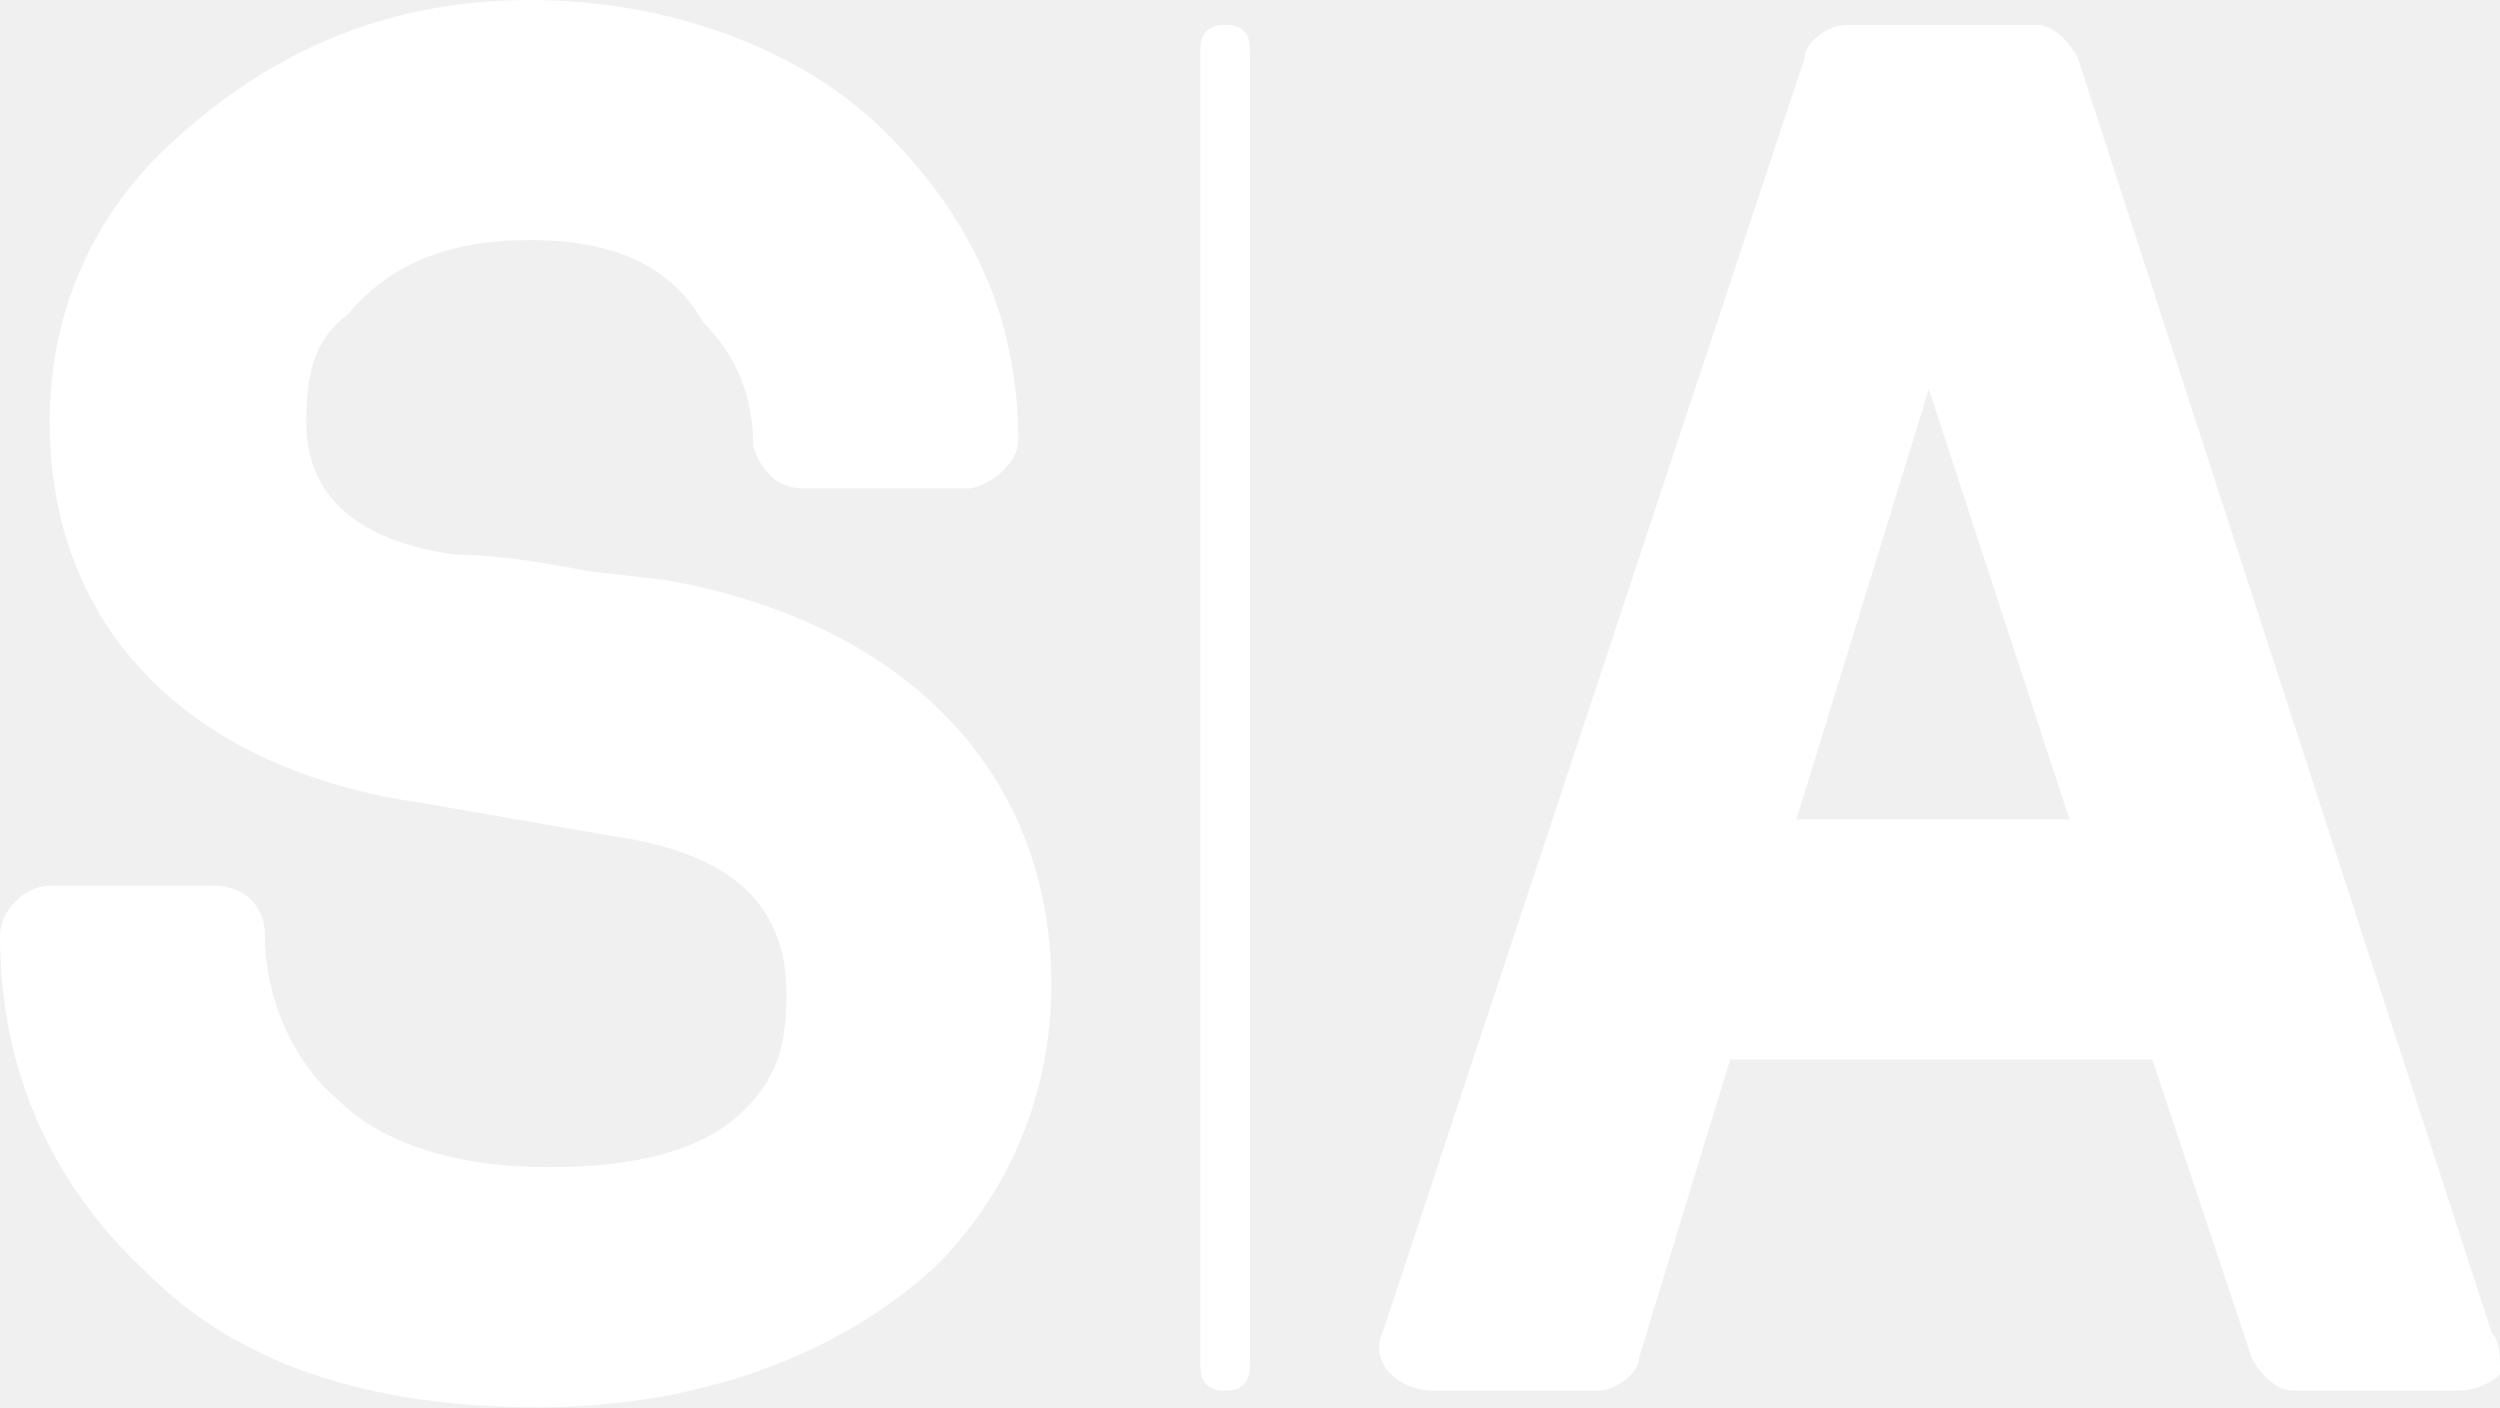
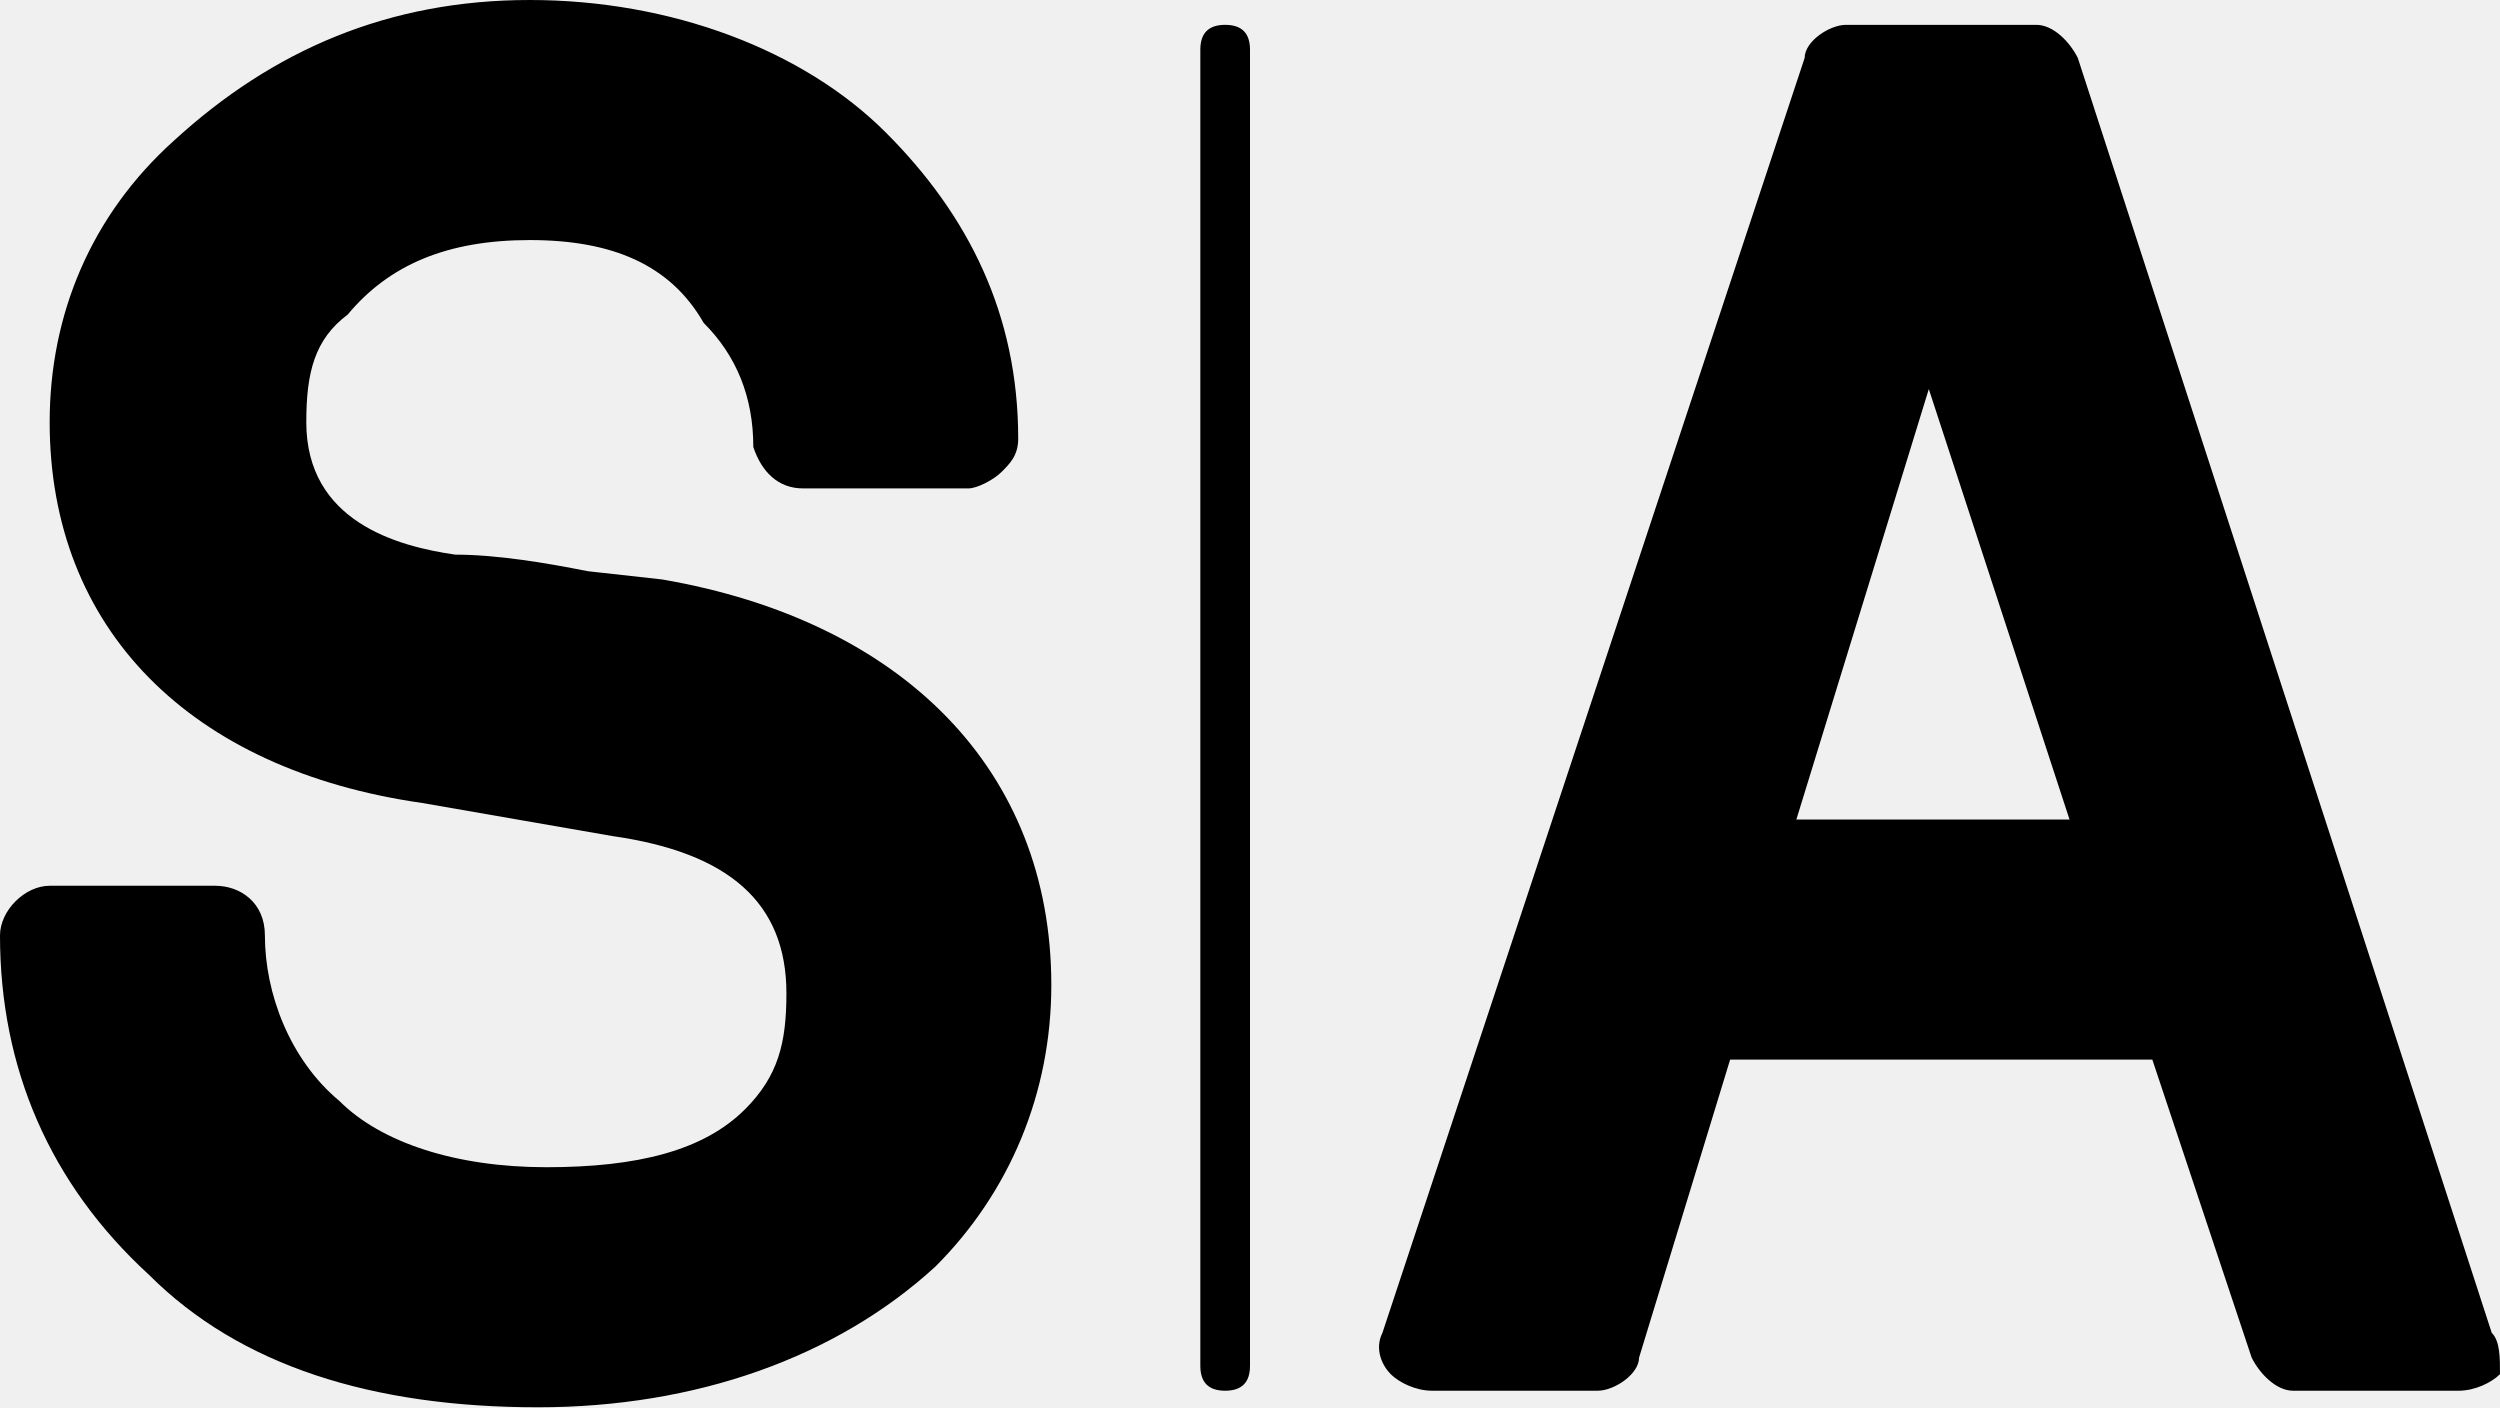
<svg xmlns="http://www.w3.org/2000/svg" version="1.1" id="Layer_1" x="0px" y="0px" viewBox="0 0 30.2 17" enable-background="new 0 0 30.2 17" xml:space="preserve">
-   <path fill="#FFFFFF" d="M30.1,16.1L25.1,0.7c-0.1-0.2-0.3-0.4-0.5-0.4h-2.3c-0.2,0-0.5,0.2-0.5,0.4l-5.1,15.4  c-0.1,0.2,0,0.4,0.1,0.5c0.1,0.1,0.3,0.2,0.5,0.2h2c0.2,0,0.5-0.2,0.5-0.4l1.1-3.6h5.1l1.2,3.6c0.1,0.2,0.3,0.4,0.5,0.4h2  c0.2,0,0.4-0.1,0.5-0.2C30.2,16.4,30.2,16.2,30.1,16.1z M21.7,9.9l1.6-5.2L25,9.9H21.7z M15.1,0.6v15.9c0,0.2-0.1,0.3-0.3,0.3  c-0.2,0-0.3-0.1-0.3-0.3V0.6c0-0.2,0.1-0.3,0.3-0.3C15,0.3,15.1,0.4,15.1,0.6z M12.7,11.9c0,1.3-0.5,2.5-1.4,3.4  C10.1,16.4,8.4,17,6.5,17c-2,0-3.6-0.5-4.7-1.6C0.6,14.3,0,12.9,0,11.3c0-0.3,0.3-0.6,0.6-0.6h2c0.3,0,0.6,0.2,0.6,0.6  c0,0.7,0.3,1.5,0.9,2c0.5,0.5,1.4,0.8,2.5,0.8c1.1,0,1.9-0.2,2.4-0.7C9.4,13,9.5,12.6,9.5,12c0-1.1-0.7-1.7-2.1-1.9L5.1,9.7  C2.3,9.3,0.6,7.6,0.6,5.1c0-1.3,0.5-2.5,1.5-3.4C3.3,0.6,4.7,0,6.4,0c1.7,0,3.3,0.6,4.3,1.6c1,1,1.6,2.2,1.6,3.7  c0,0.2-0.1,0.3-0.2,0.4c-0.1,0.1-0.3,0.2-0.4,0.2h-2c-0.3,0-0.5-0.2-0.6-0.5c0-0.6-0.2-1.1-0.6-1.5C8.1,3.2,7.4,2.9,6.4,2.9  c-1,0-1.7,0.3-2.2,0.9C3.8,4.1,3.7,4.5,3.7,5.1c0,1.2,1.1,1.5,1.8,1.6C6,6.7,6.6,6.8,7.1,6.9L8,7C10.9,7.5,12.7,9.3,12.7,11.9z" />
+   <path d="M30.1,16.1L25.1,0.7c-0.1-0.2-0.3-0.4-0.5-0.4h-2.3c-0.2,0-0.5,0.2-0.5,0.4l-5.1,15.4  c-0.1,0.2,0,0.4,0.1,0.5c0.1,0.1,0.3,0.2,0.5,0.2h2c0.2,0,0.5-0.2,0.5-0.4l1.1-3.6h5.1l1.2,3.6c0.1,0.2,0.3,0.4,0.5,0.4h2  c0.2,0,0.4-0.1,0.5-0.2C30.2,16.4,30.2,16.2,30.1,16.1z M21.7,9.9l1.6-5.2L25,9.9H21.7z M15.1,0.6v15.9c0,0.2-0.1,0.3-0.3,0.3  c-0.2,0-0.3-0.1-0.3-0.3V0.6c0-0.2,0.1-0.3,0.3-0.3C15,0.3,15.1,0.4,15.1,0.6z M12.7,11.9c0,1.3-0.5,2.5-1.4,3.4  C10.1,16.4,8.4,17,6.5,17c-2,0-3.6-0.5-4.7-1.6C0.6,14.3,0,12.9,0,11.3c0-0.3,0.3-0.6,0.6-0.6h2c0.3,0,0.6,0.2,0.6,0.6  c0,0.7,0.3,1.5,0.9,2c0.5,0.5,1.4,0.8,2.5,0.8c1.1,0,1.9-0.2,2.4-0.7C9.4,13,9.5,12.6,9.5,12c0-1.1-0.7-1.7-2.1-1.9L5.1,9.7  C2.3,9.3,0.6,7.6,0.6,5.1c0-1.3,0.5-2.5,1.5-3.4C3.3,0.6,4.7,0,6.4,0c1.7,0,3.3,0.6,4.3,1.6c1,1,1.6,2.2,1.6,3.7  c0,0.2-0.1,0.3-0.2,0.4c-0.1,0.1-0.3,0.2-0.4,0.2h-2c-0.3,0-0.5-0.2-0.6-0.5c0-0.6-0.2-1.1-0.6-1.5C8.1,3.2,7.4,2.9,6.4,2.9  c-1,0-1.7,0.3-2.2,0.9C3.8,4.1,3.7,4.5,3.7,5.1c0,1.2,1.1,1.5,1.8,1.6C6,6.7,6.6,6.8,7.1,6.9L8,7C10.9,7.5,12.7,9.3,12.7,11.9z" />
</svg>
